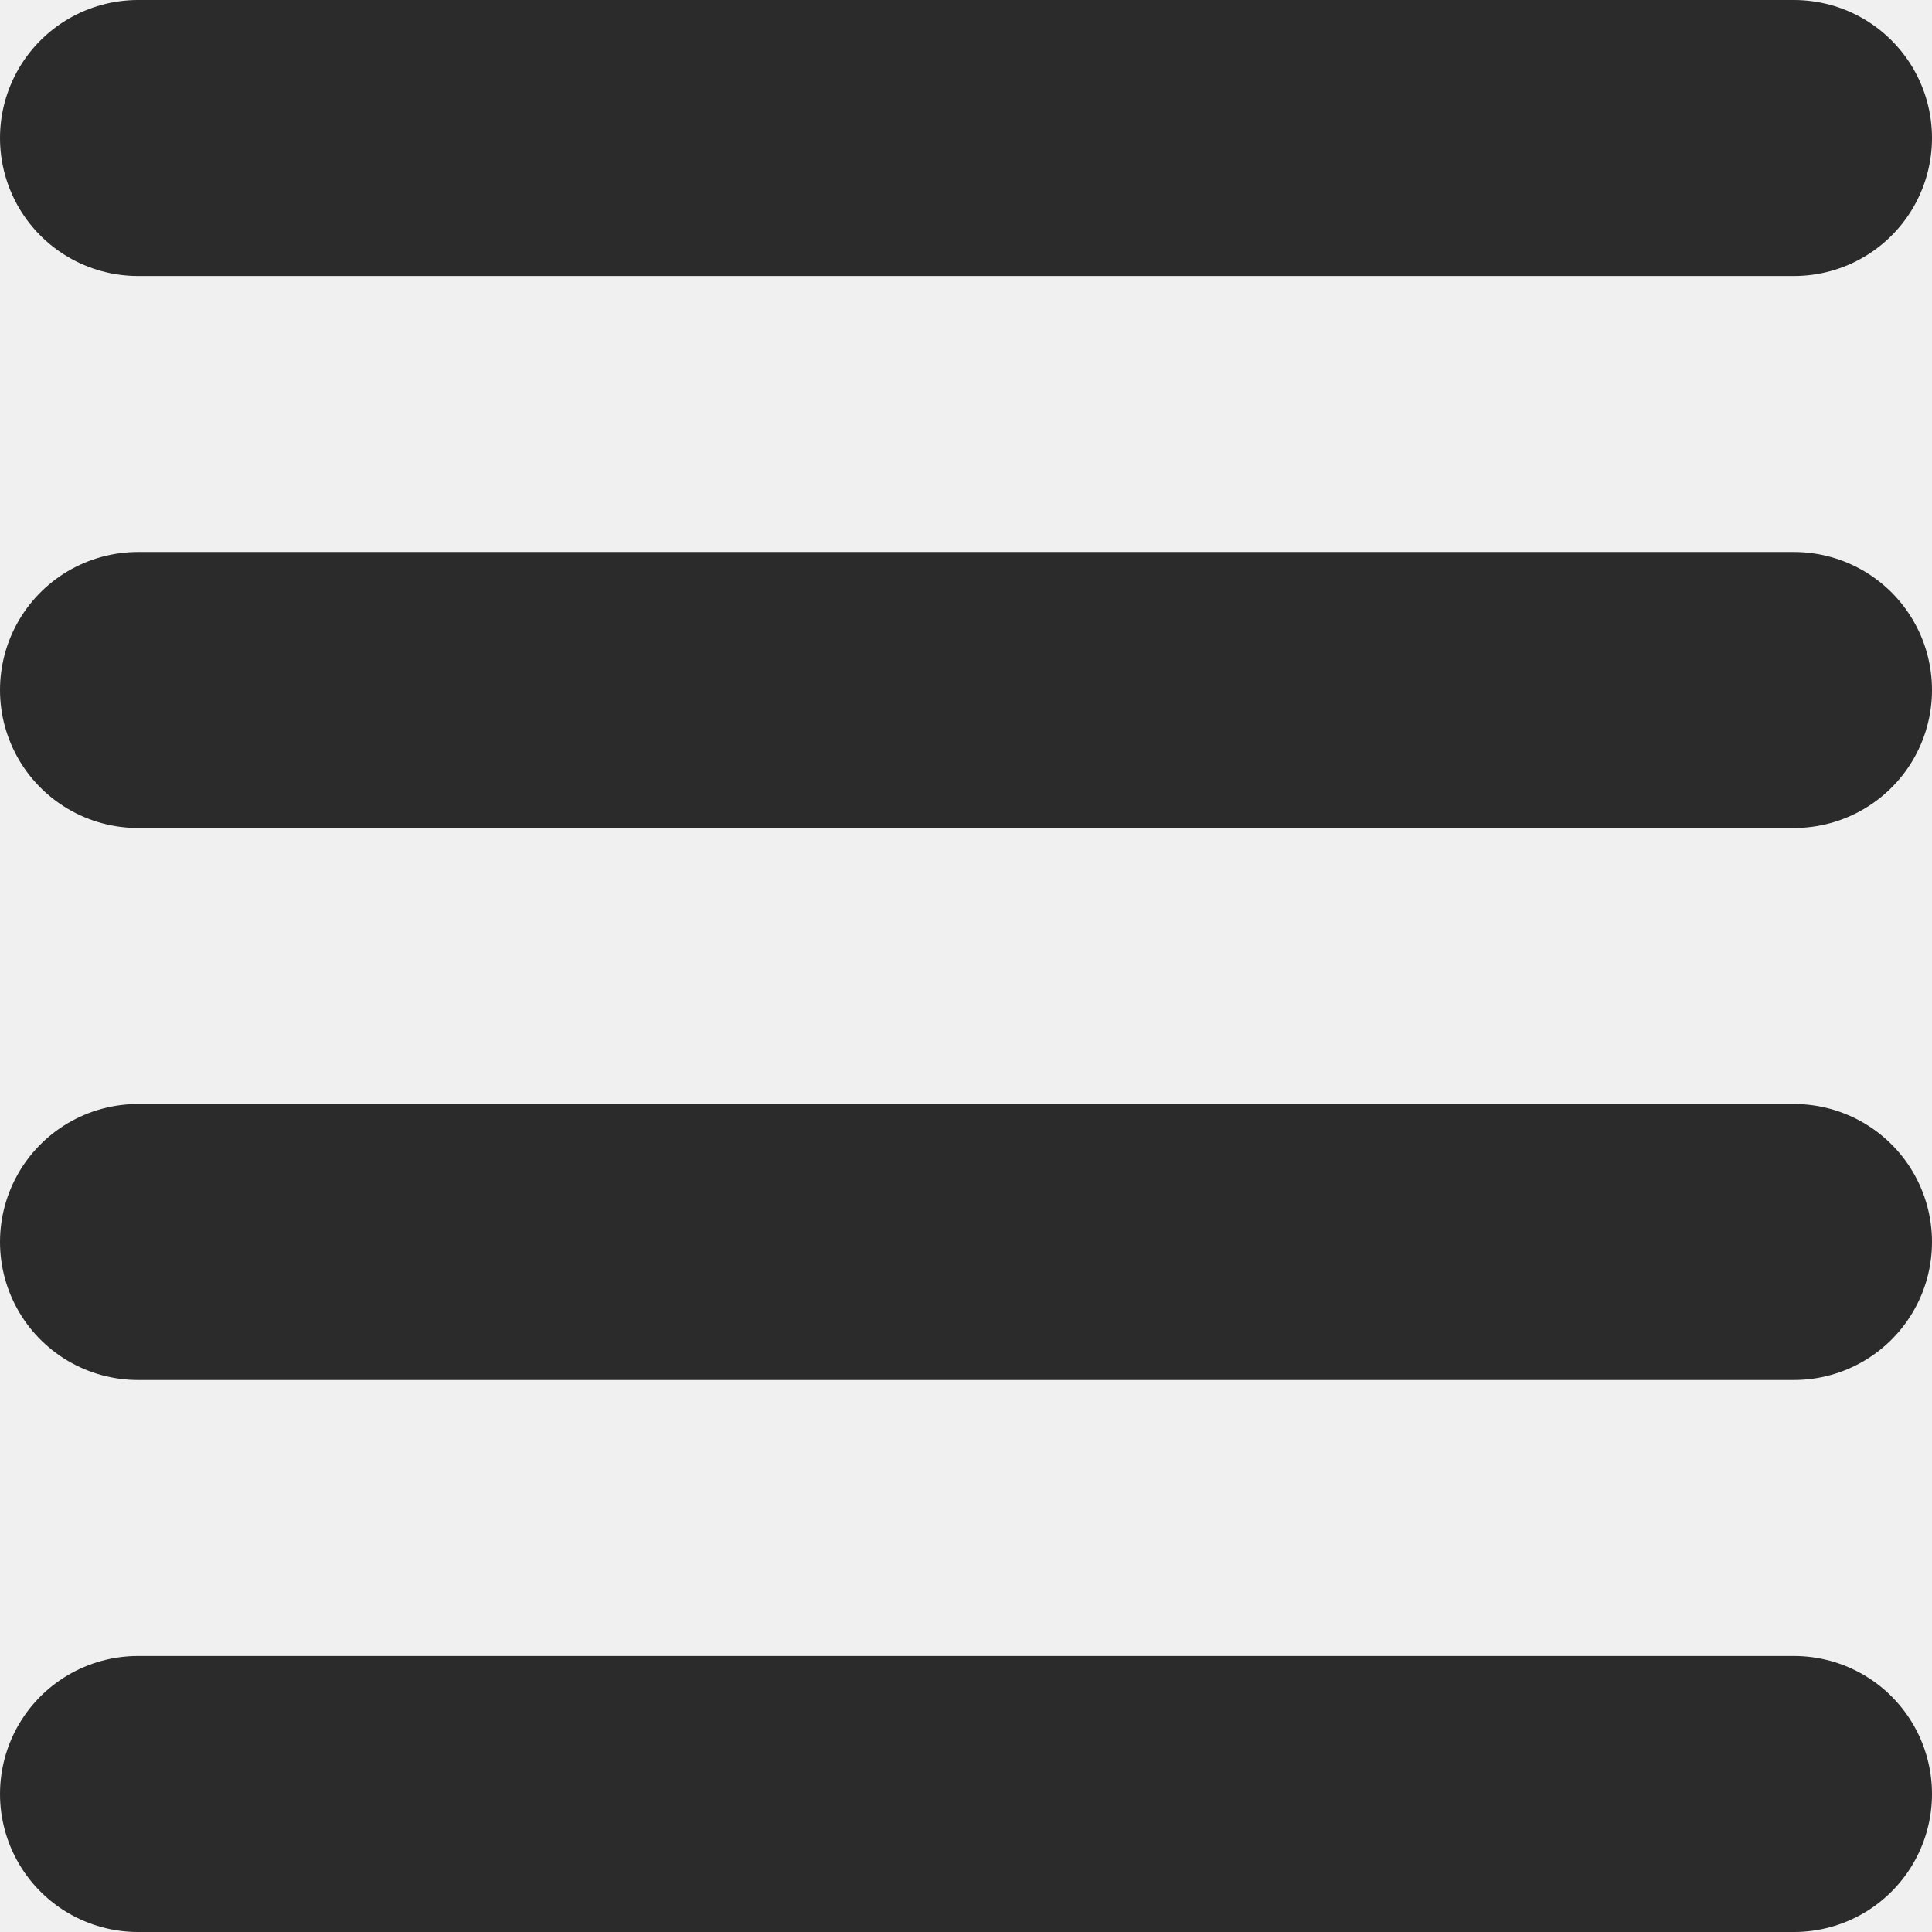
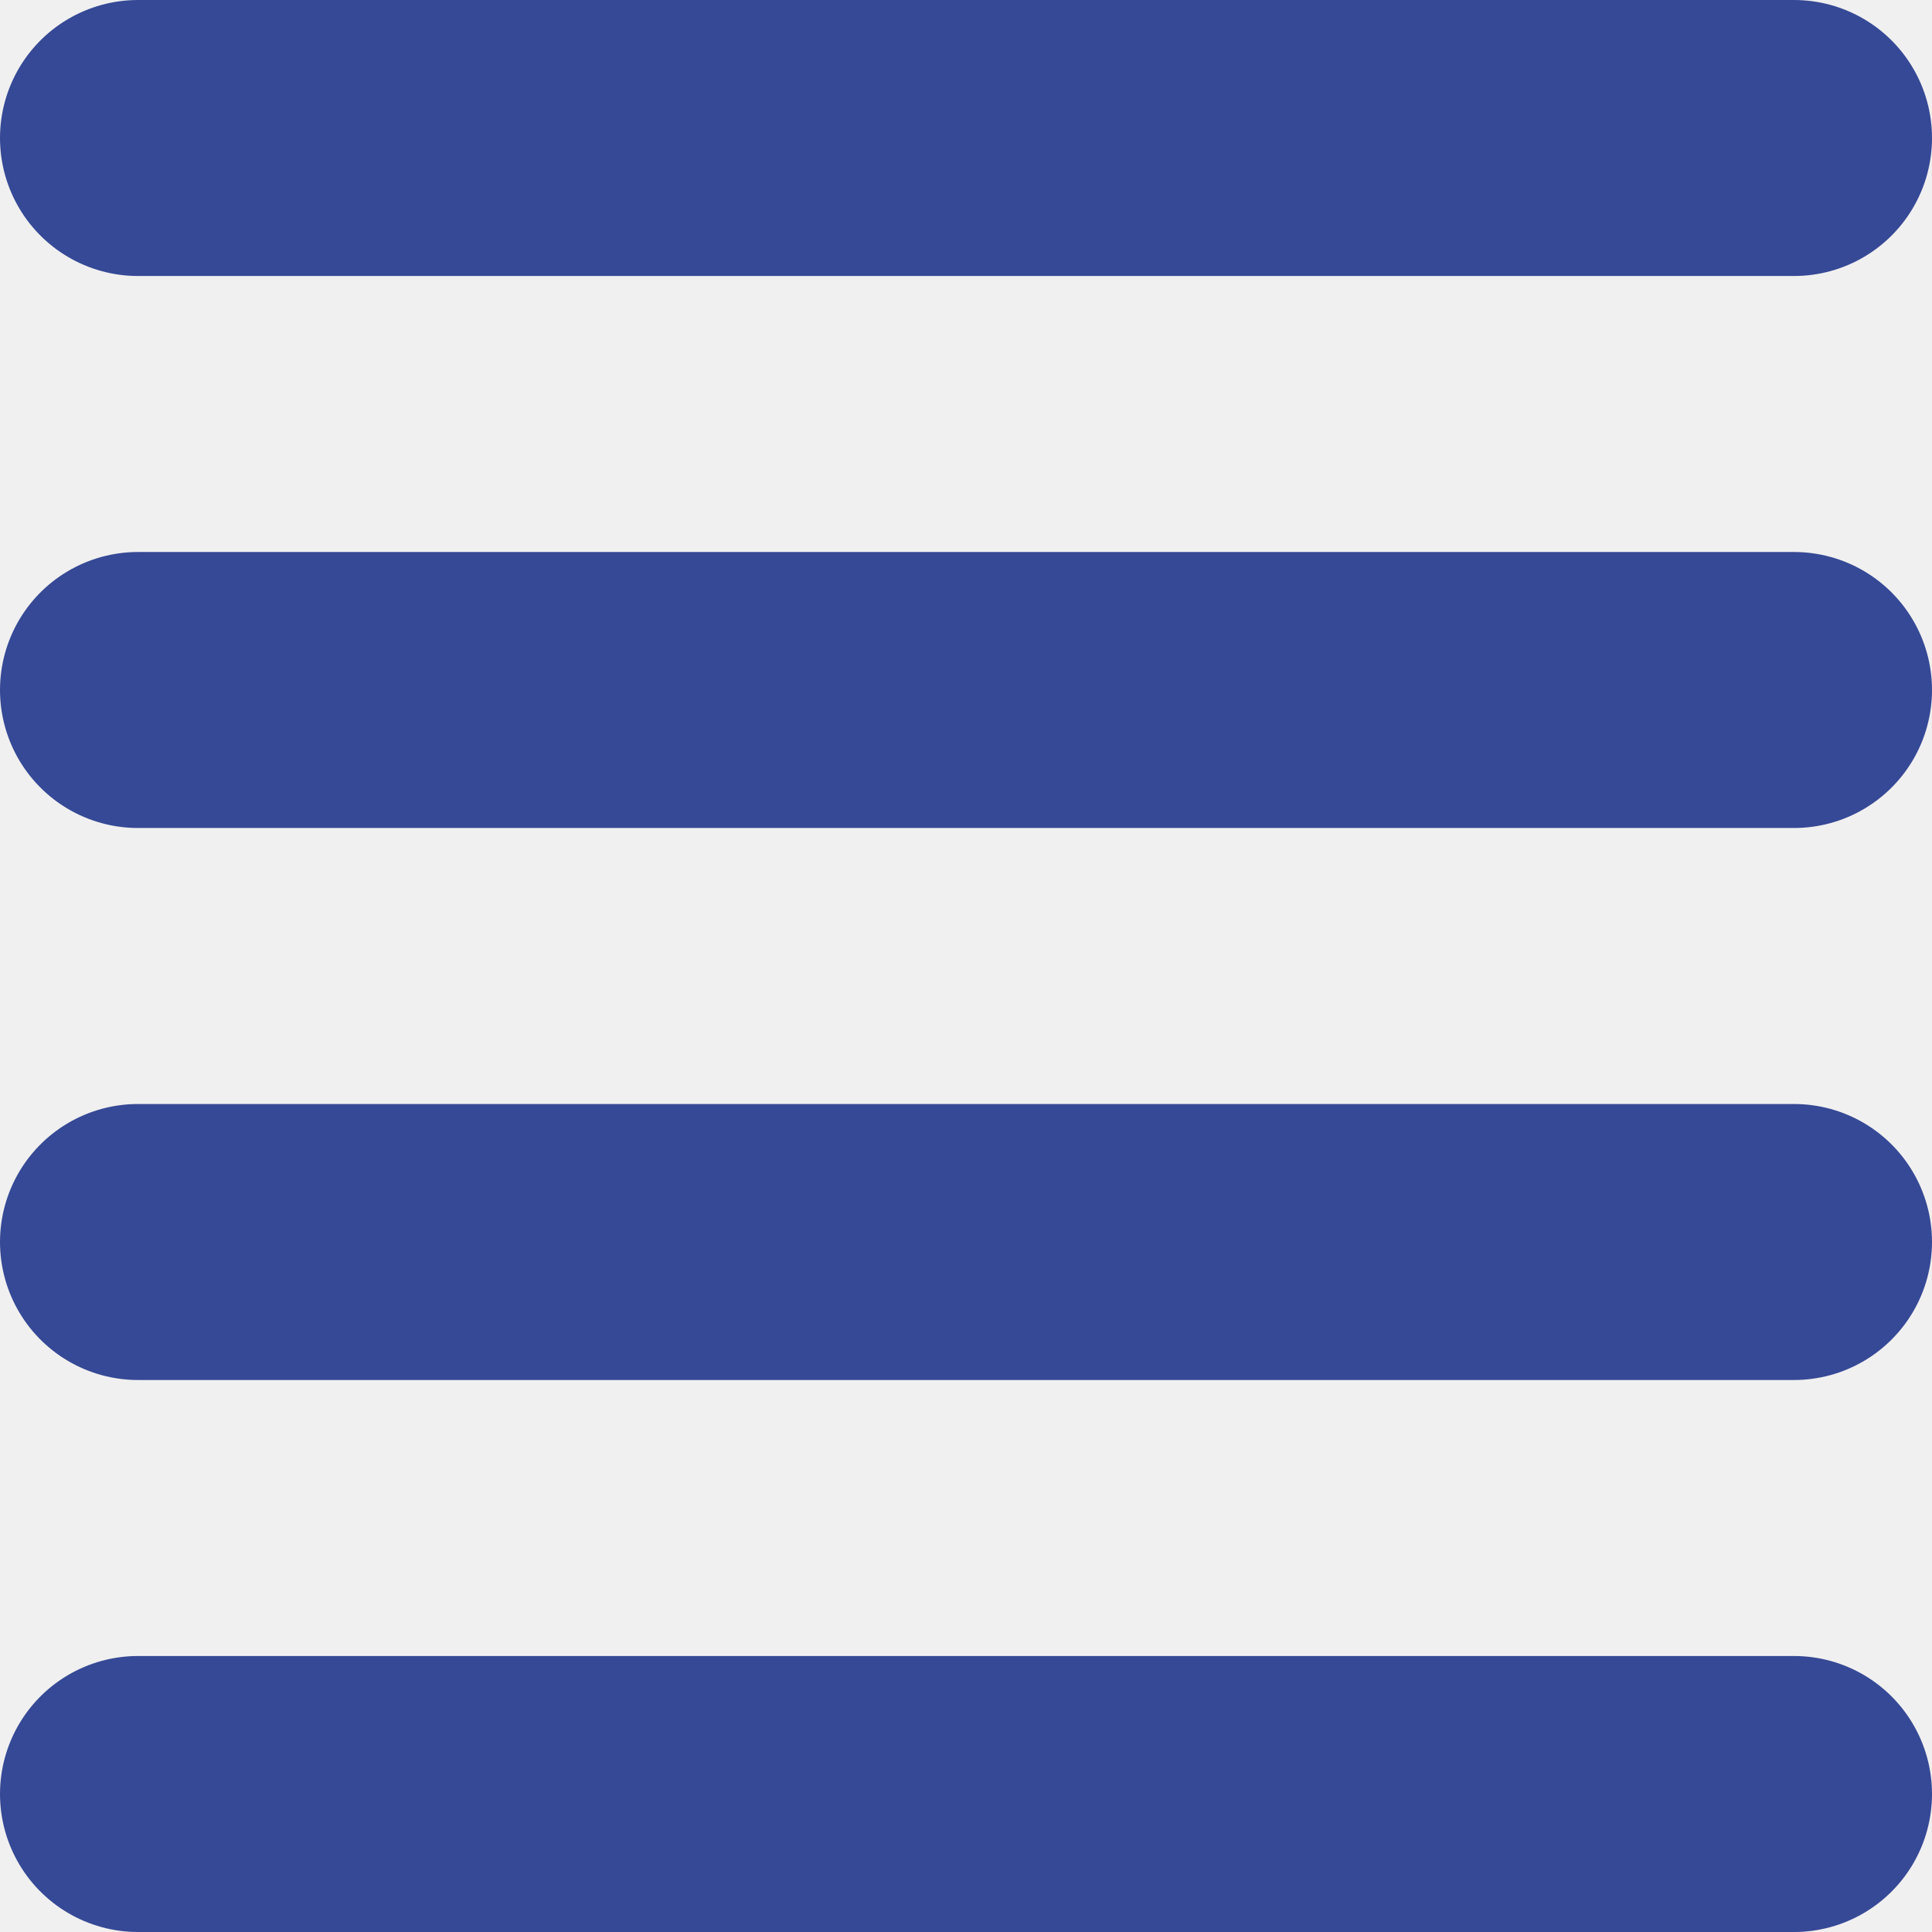
<svg xmlns="http://www.w3.org/2000/svg" width="35" height="35" viewBox="0 0 35 35" fill="none">
  <g clip-path="url(#clip0_2_2)">
-     <line x1="2.5" y1="2.5" x2="32.5" y2="2.5" stroke="#2B2B2B" stroke-width="5" stroke-linecap="round" />
-     <line x1="2.5" y1="12.5" x2="32.5" y2="12.5" stroke="#2B2B2B" stroke-width="5" stroke-linecap="round" />
-     <line x1="2.5" y1="22.5" x2="32.5" y2="22.5" stroke="#2B2B2B" stroke-width="5" stroke-linecap="round" />
-     <line x1="2.5" y1="32.5" x2="32.5" y2="32.5" stroke="#2B2B2B" stroke-width="5" stroke-linecap="round" />
+     <line x1="2.5" y1="2.5" x2="32.5" y2="2.5" stroke="#364996" stroke-width="5" stroke-linecap="round" />
+     <line x1="2.5" y1="12.5" x2="32.5" y2="12.5" stroke="#364996" stroke-width="5" stroke-linecap="round" />
+     <line x1="2.5" y1="22.5" x2="32.5" y2="22.5" stroke="#364996" stroke-width="5" stroke-linecap="round" />
+     <line x1="2.5" y1="32.5" x2="32.5" y2="32.5" stroke="#364996" stroke-width="5" stroke-linecap="round" />
  </g>
  <defs>
    <clipPath id="clip0_2_2">
      <rect width="35" height="35" fill="white" />
    </clipPath>
  </defs>
</svg>
